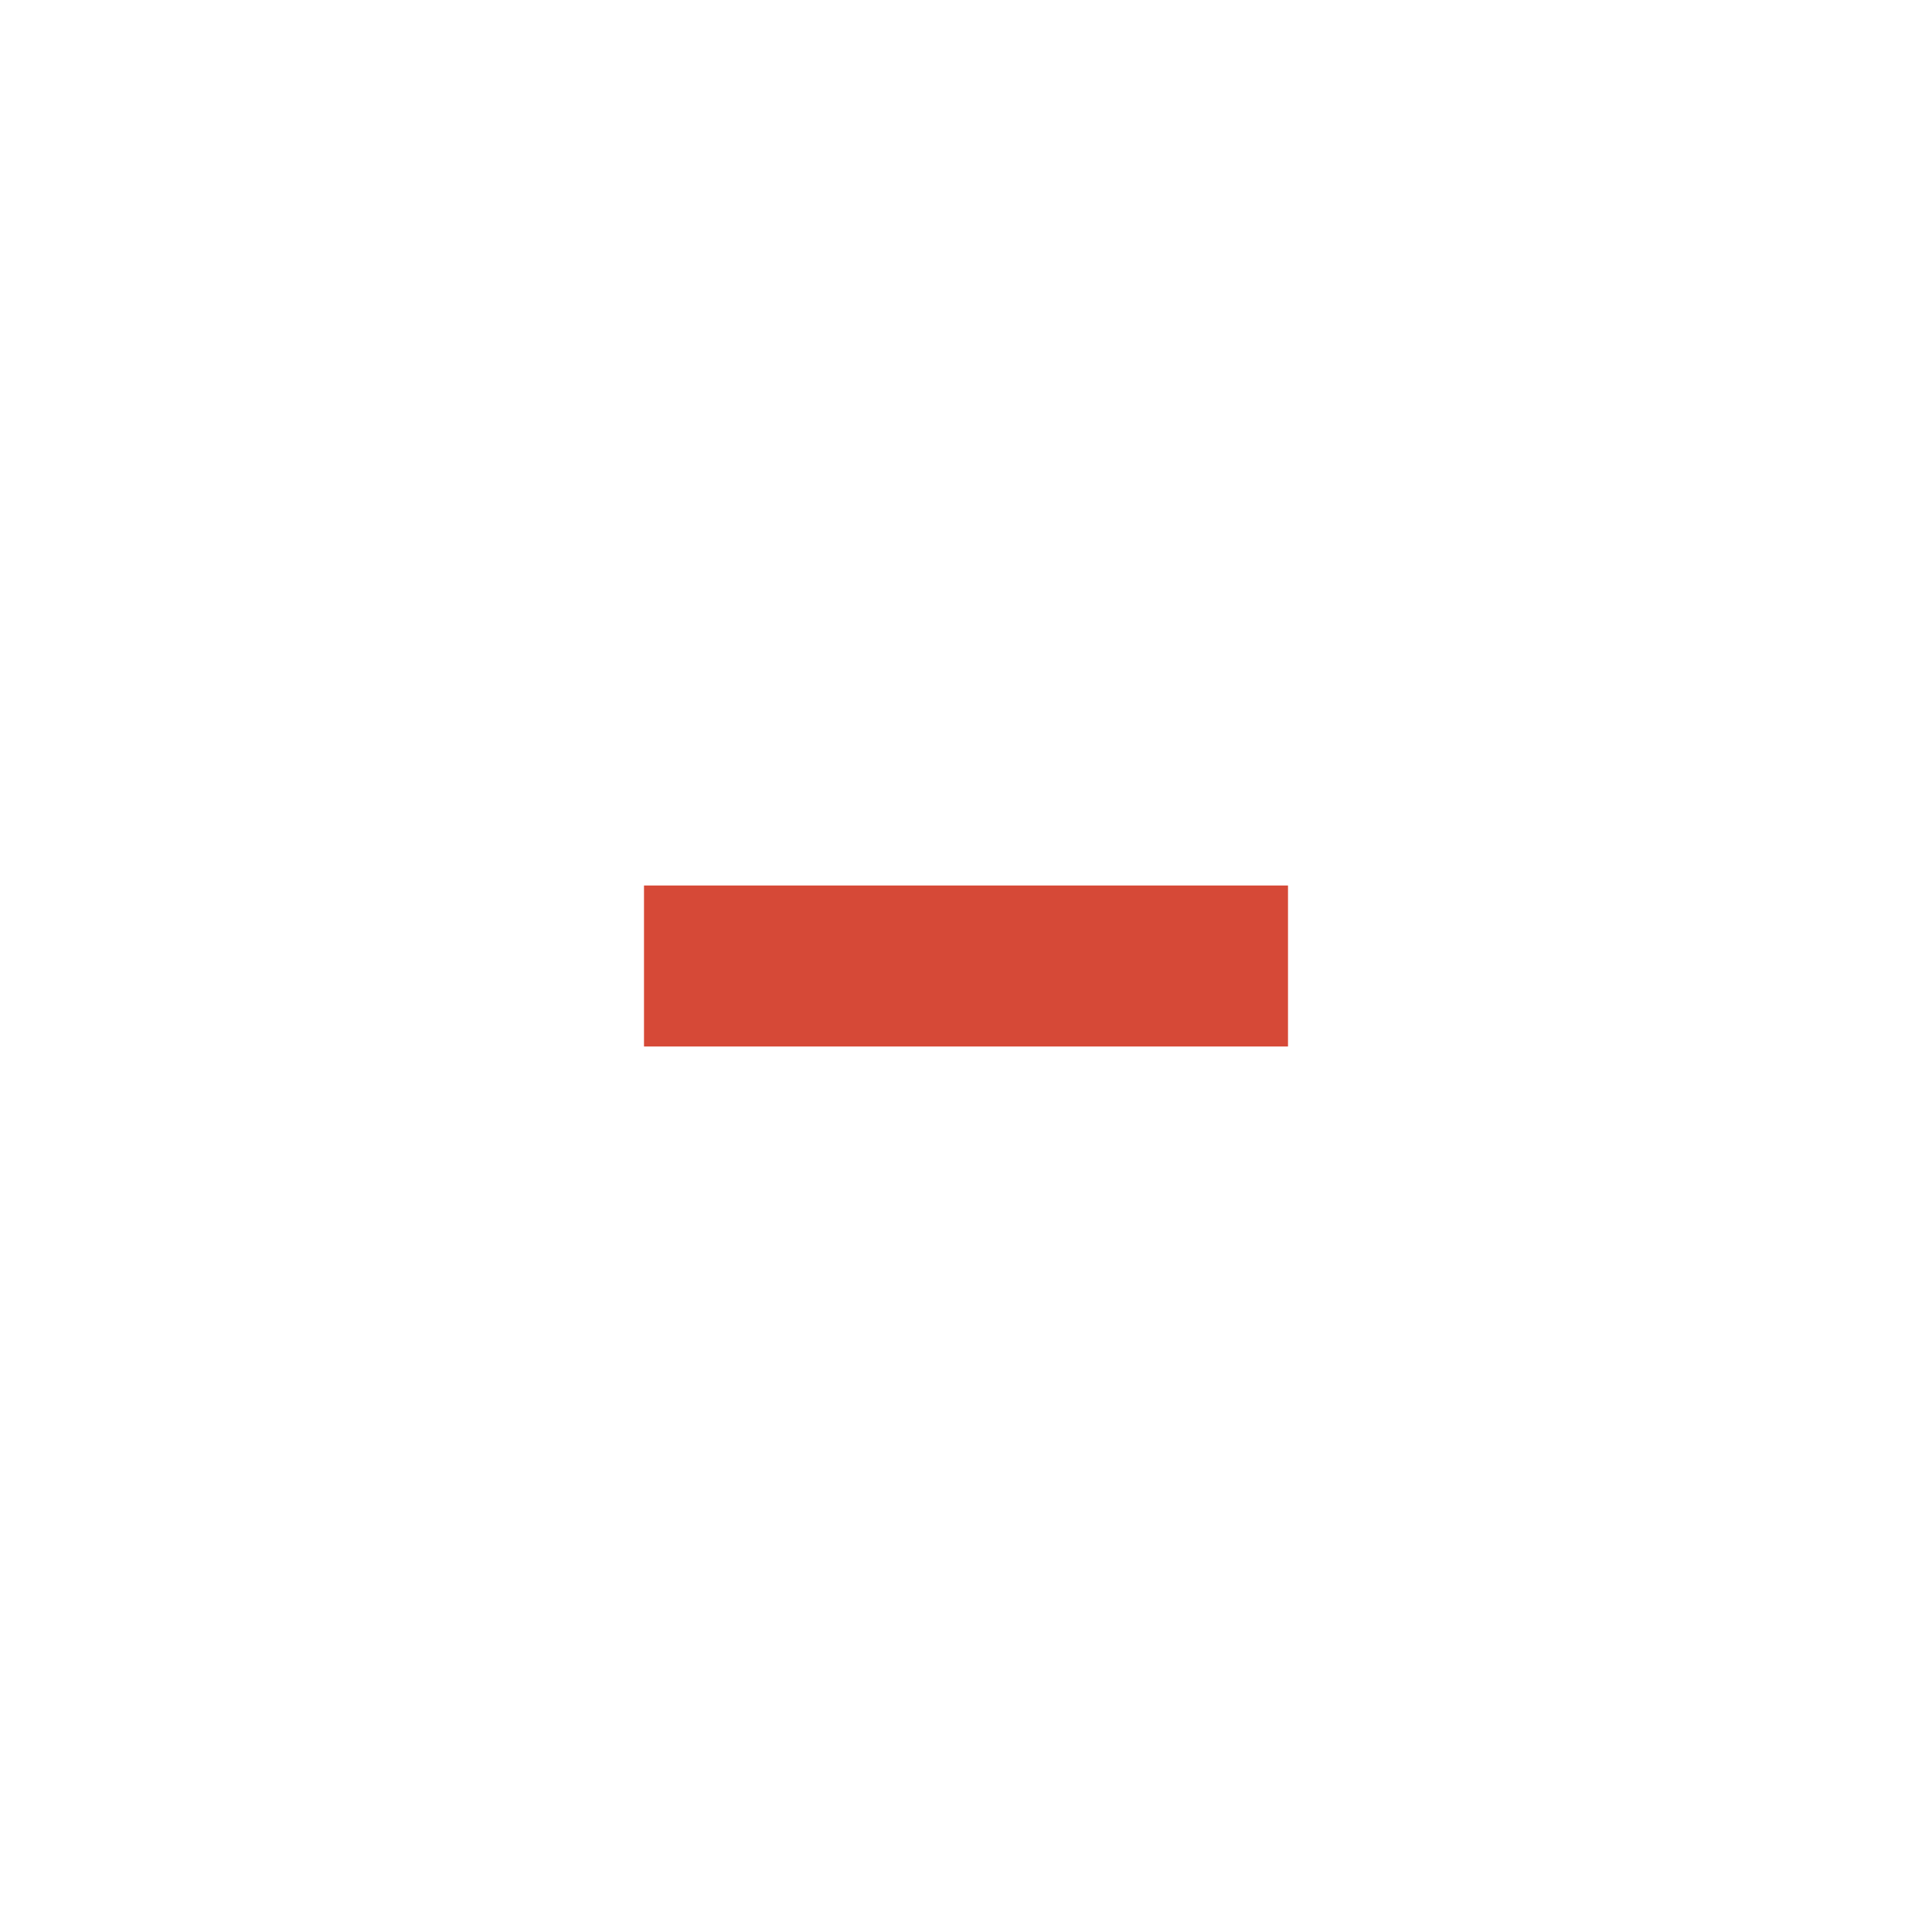
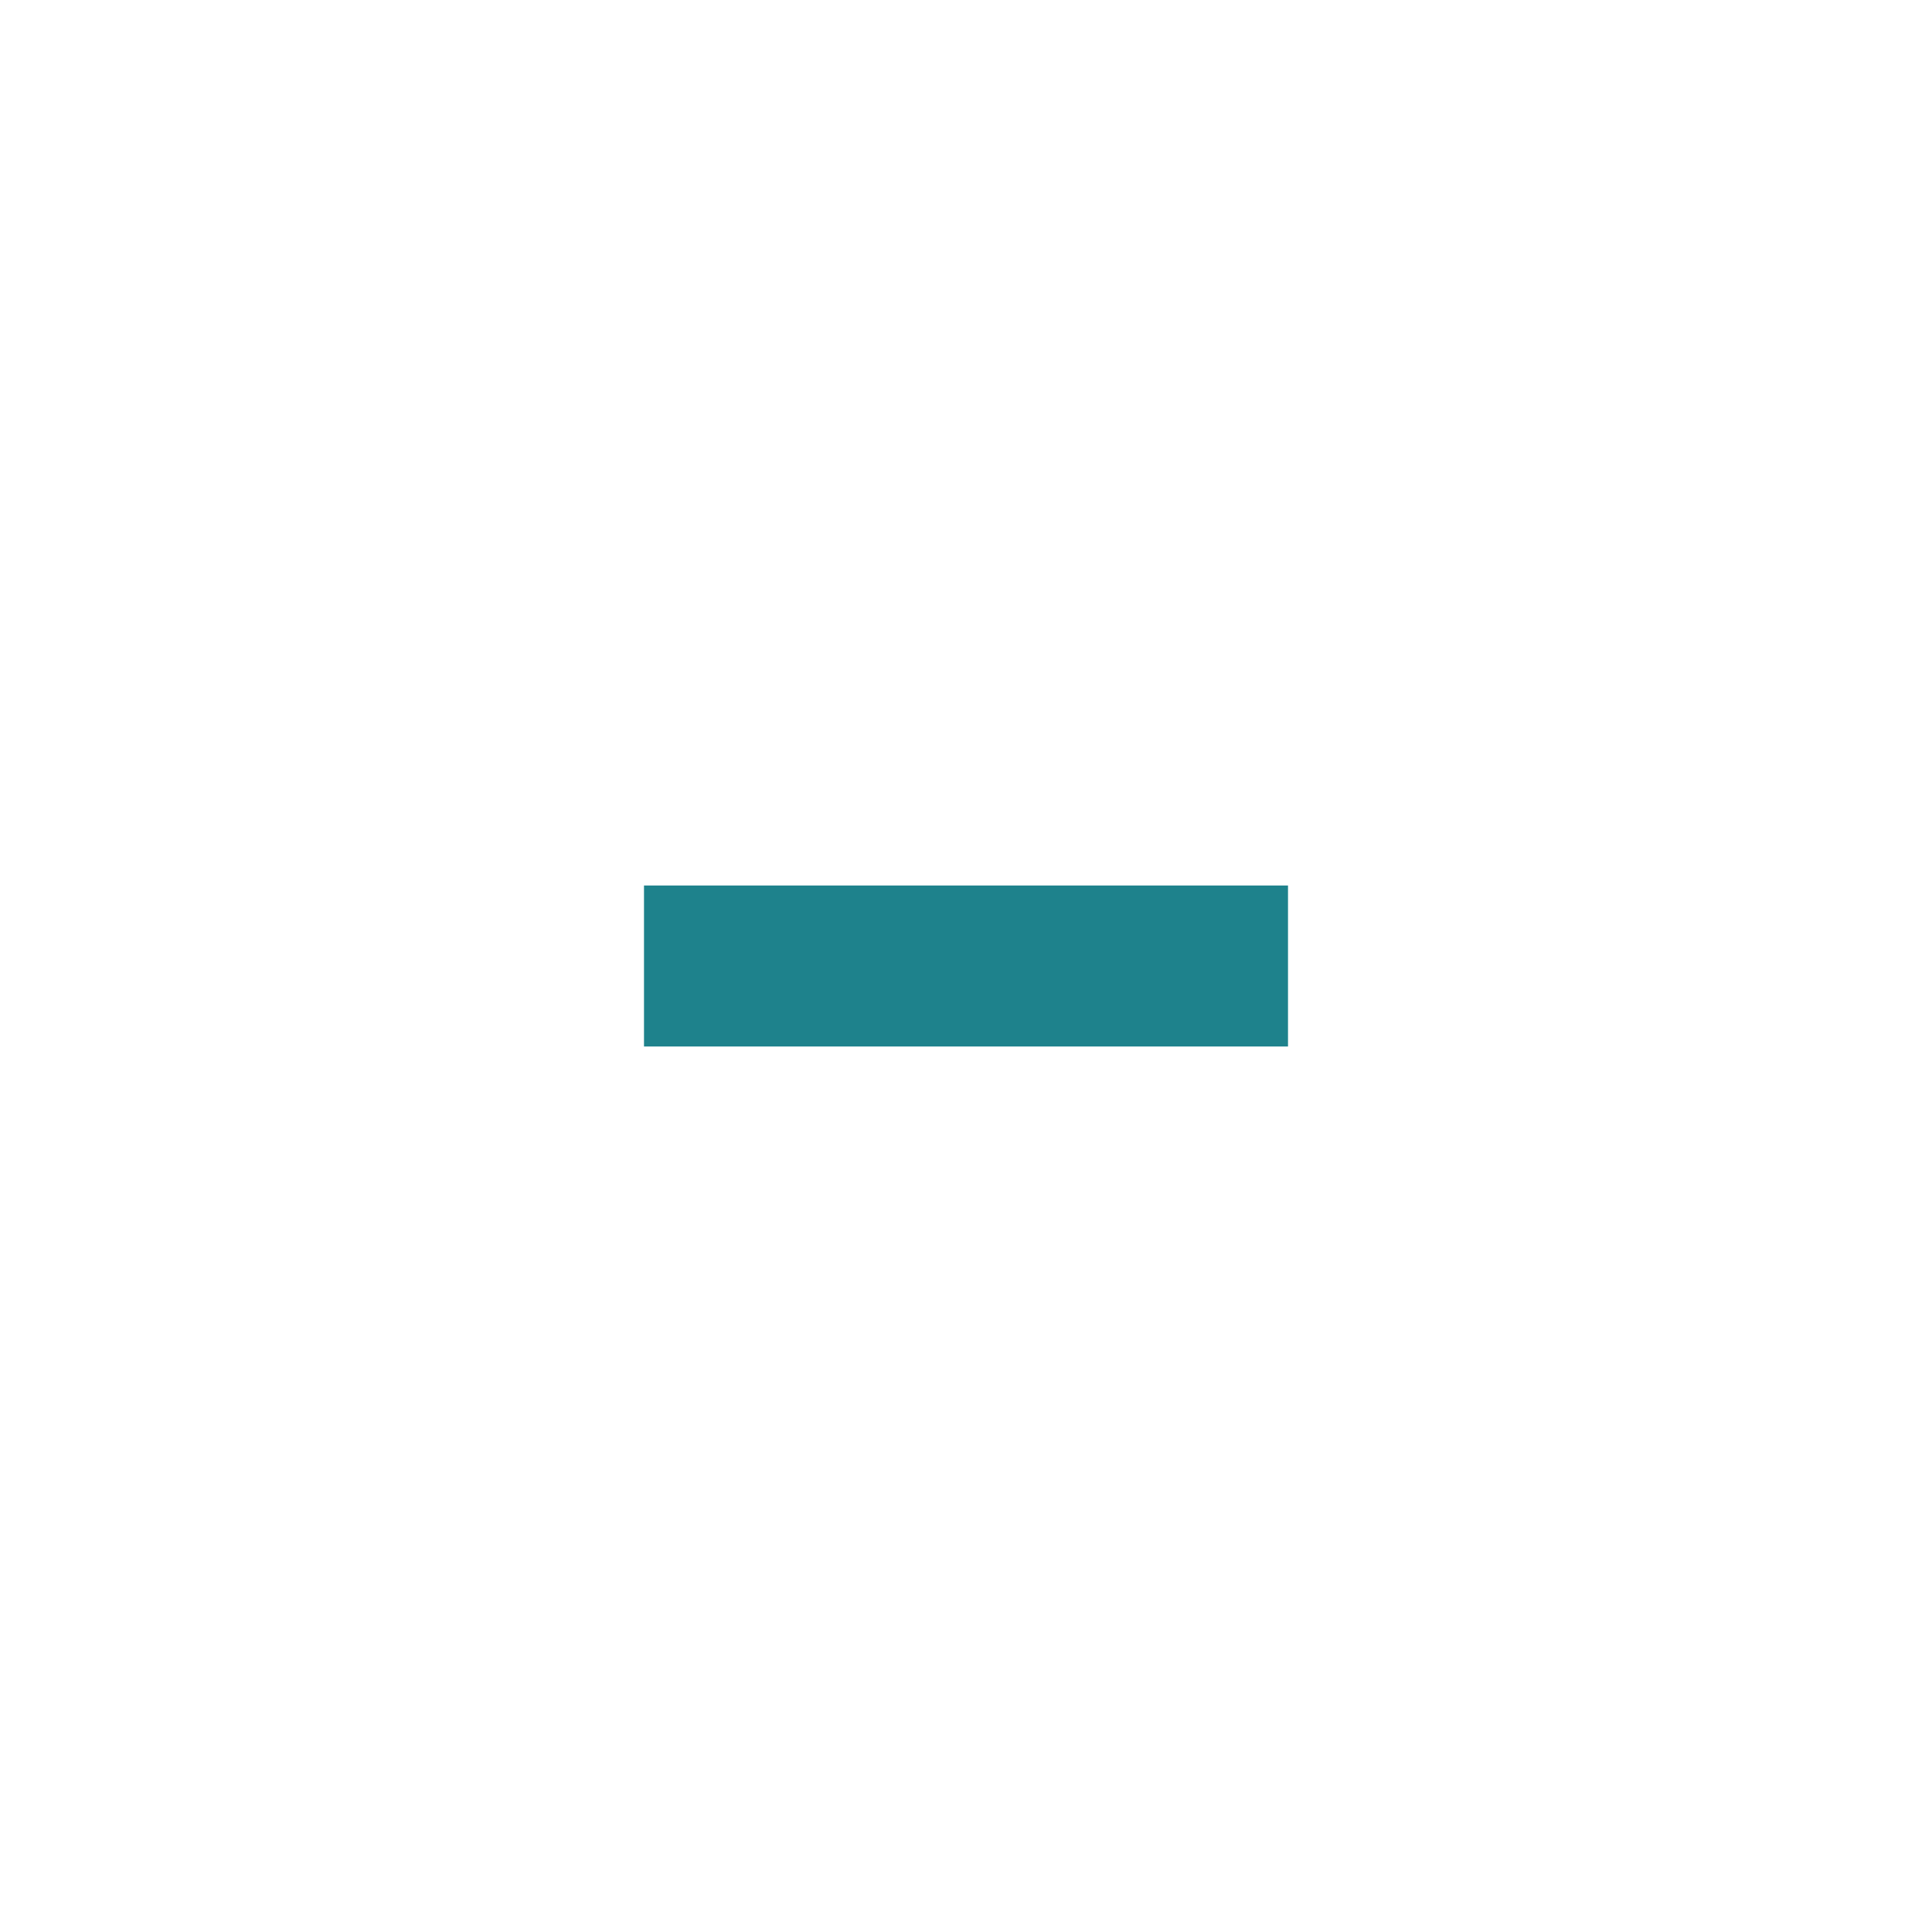
<svg xmlns="http://www.w3.org/2000/svg" version="1.1" x="0px" y="0px" width="24px" height="24px" viewBox="0 0 24 24" xml:space="preserve">
-   <rect x="8" y="11" fill="#d64937" width="8" height="2" />
+   <rect x="8" y="11" fill="#1e828c" width="8" height="2" />
</svg>
